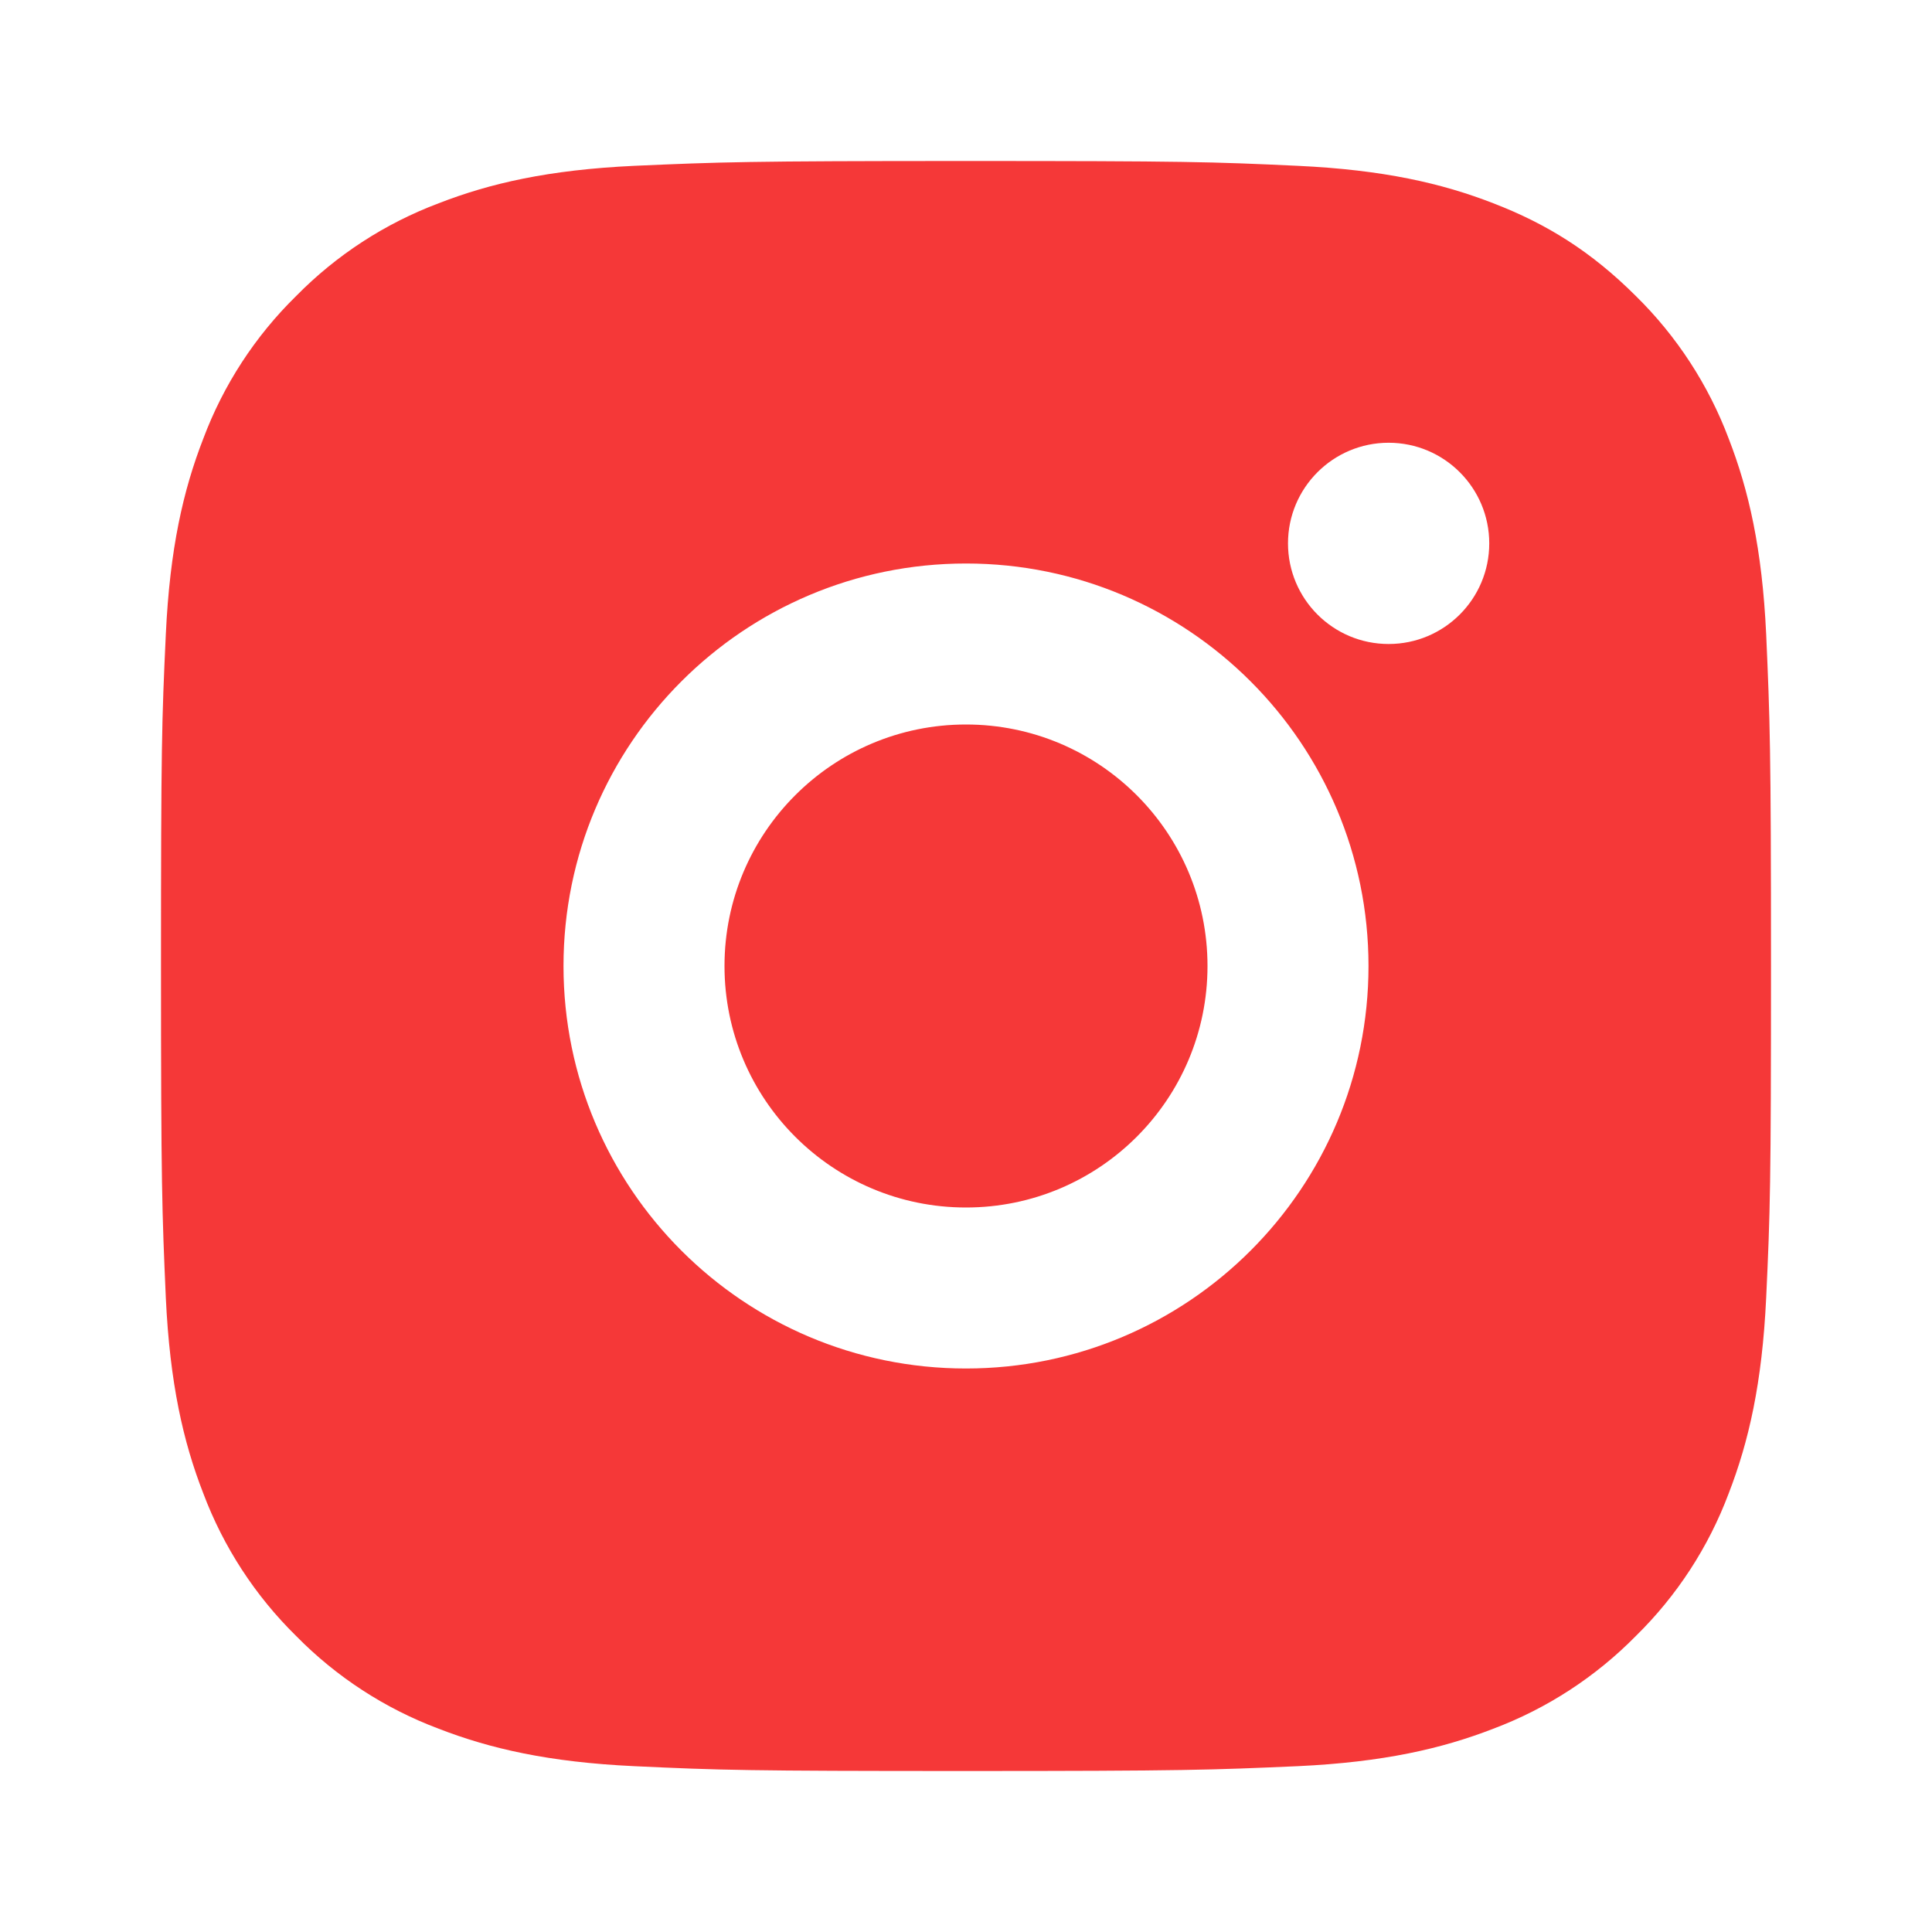
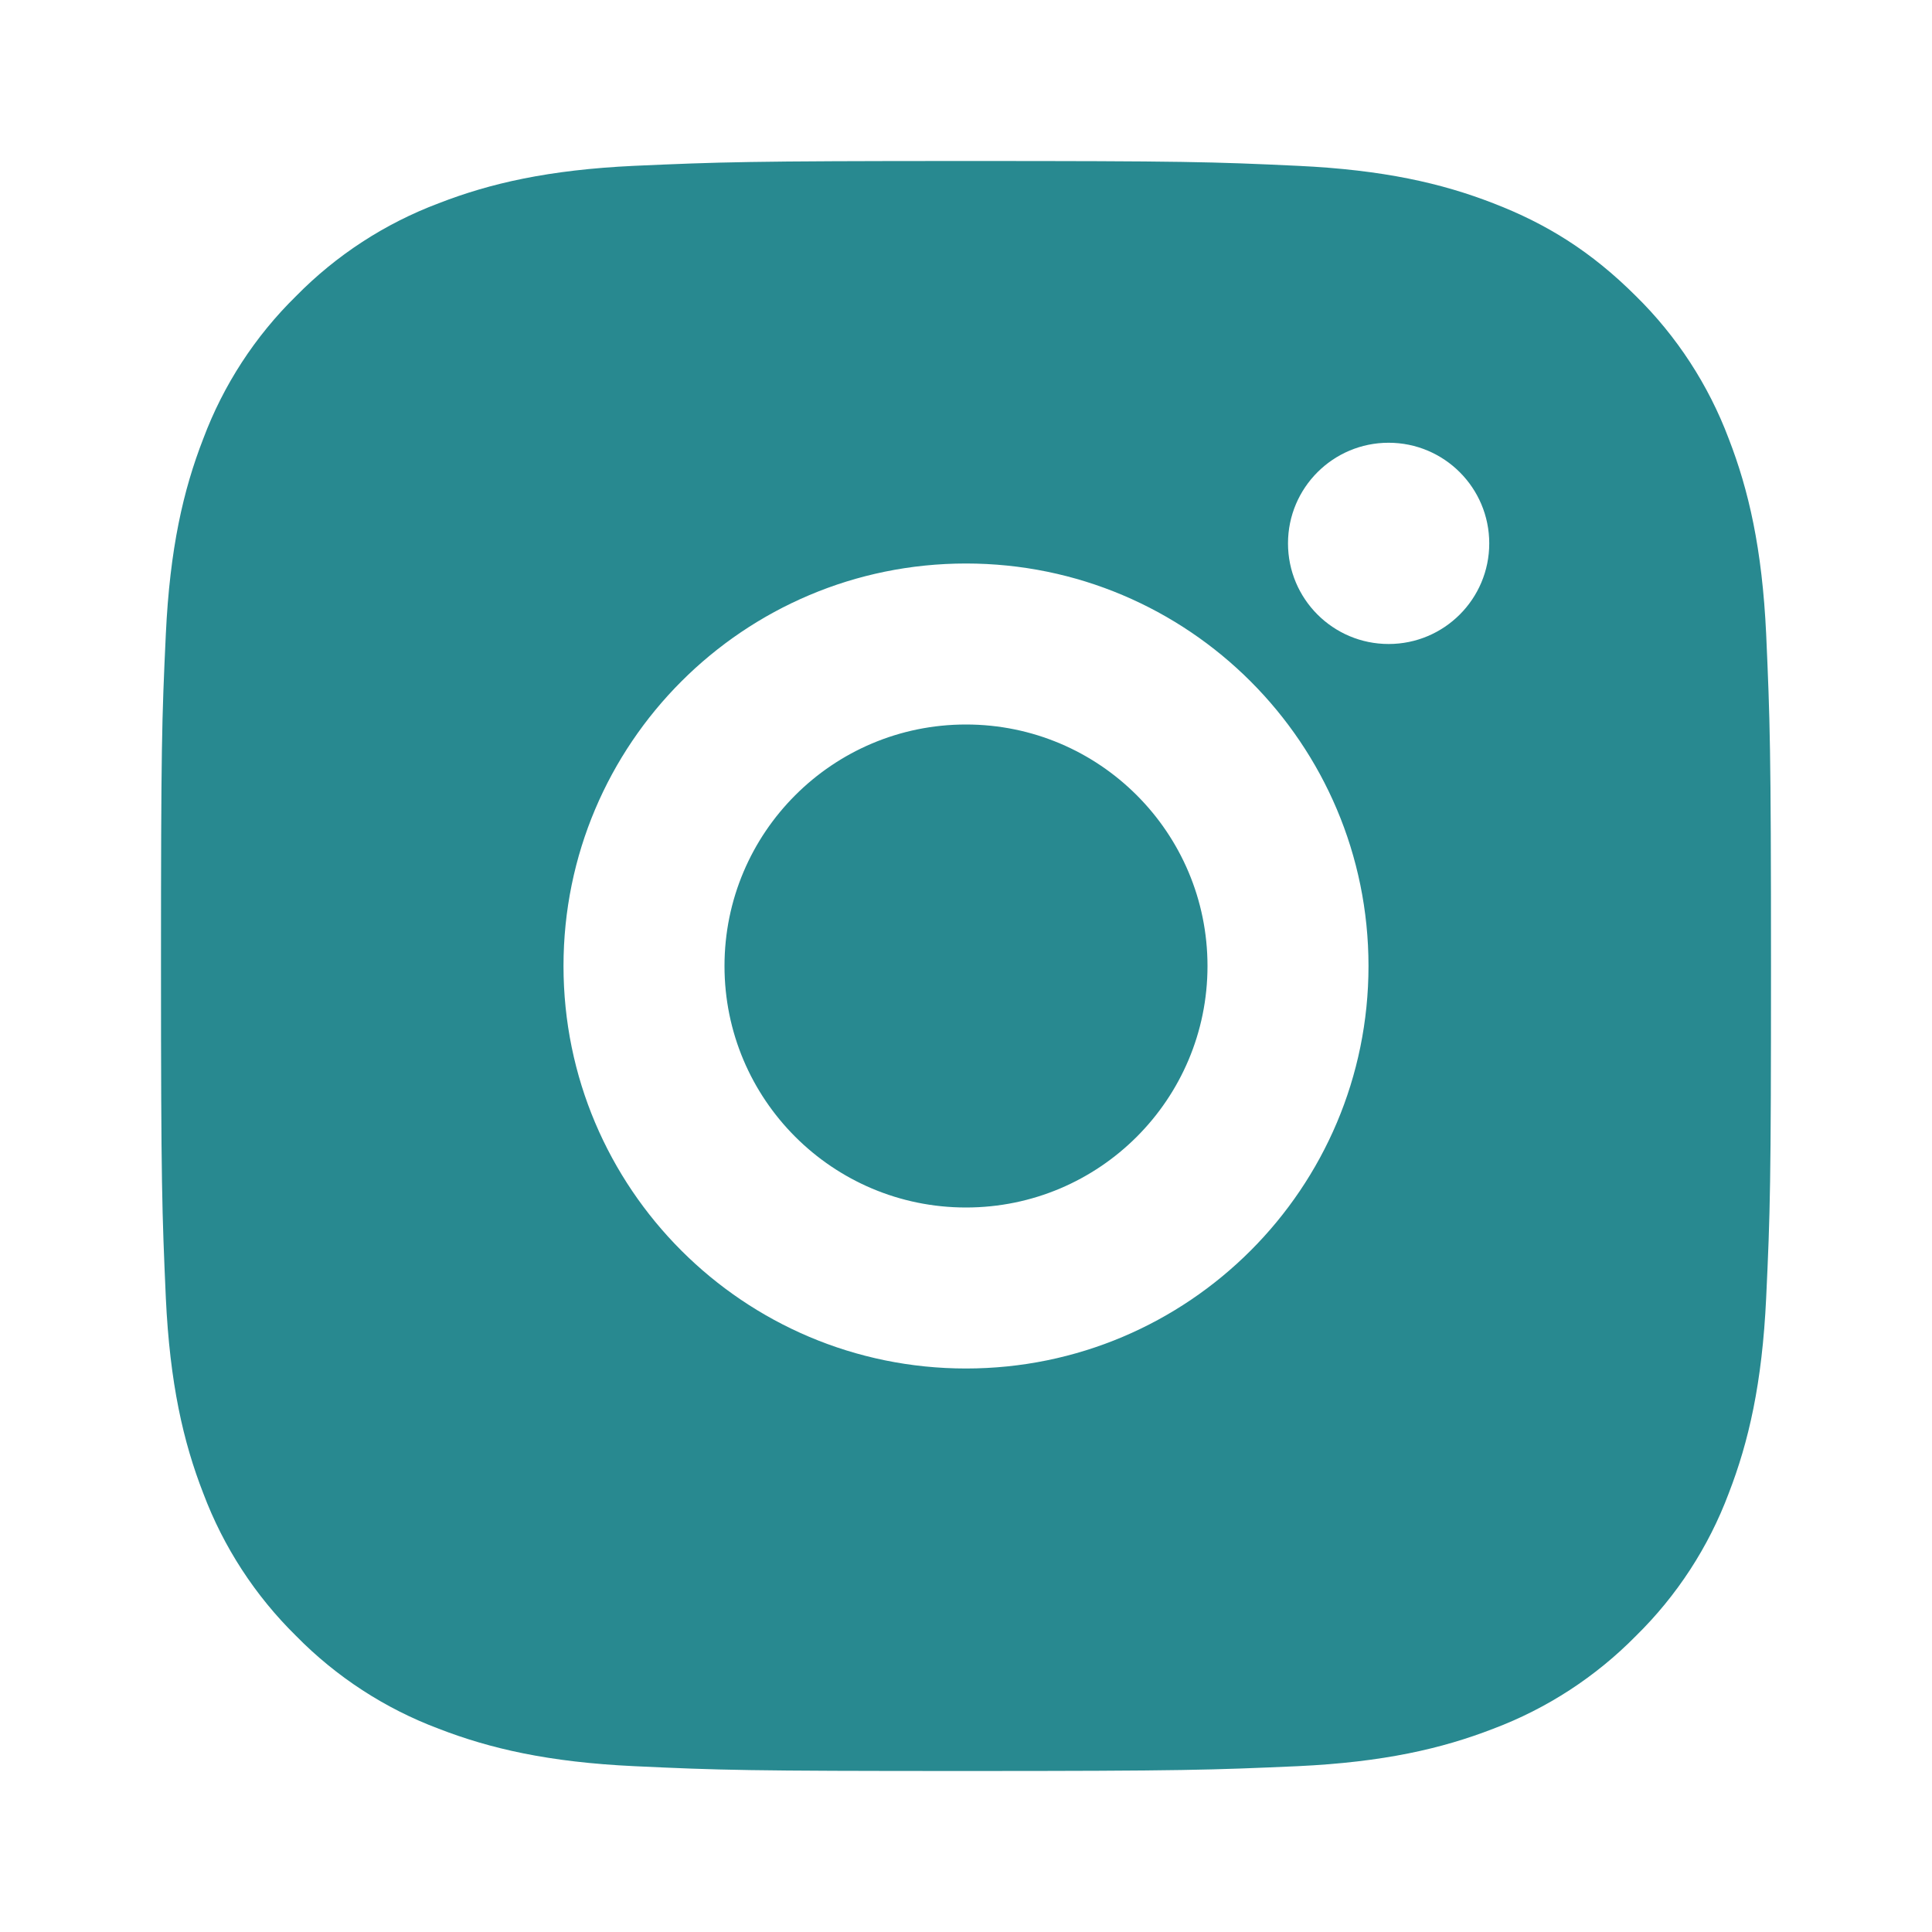
<svg xmlns="http://www.w3.org/2000/svg" viewBox="0 0 24 24" width="24" height="24">
  <path fill="none" d="M0 0h24v24H0z" />
-   <path d="M12 2c2.717 0 3.056.01 4.122.06 1.065.05 1.79.217 2.428.465.66.254 1.216.598 1.772 1.153a4.908 4.908 0 0 1 1.153 1.772c.247.637.415 1.363.465 2.428.047 1.066.06 1.405.06 4.122 0 2.717-.01 3.056-.06 4.122-.05 1.065-.218 1.79-.465 2.428a4.883 4.883 0 0 1-1.153 1.772 4.915 4.915 0 0 1-1.772 1.153c-.637.247-1.363.415-2.428.465-1.066.047-1.405.06-4.122.06-2.717 0-3.056-.01-4.122-.06-1.065-.05-1.79-.218-2.428-.465a4.89 4.89 0 0 1-1.772-1.153 4.904 4.904 0 0 1-1.153-1.772c-.248-.637-.415-1.363-.465-2.428C2.013 15.056 2 14.717 2 12c0-2.717.01-3.056.06-4.122.05-1.066.217-1.79.465-2.428a4.88 4.88 0 0 1 1.153-1.772A4.897 4.897 0 0 1 5.45 2.525c.638-.248 1.362-.415 2.428-.465C8.944 2.013 9.283 2 12 2zm0 5a5 5 0 1 0 0 10 5 5 0 0 0 0-10zm6.5-.25a1.25 1.25 0 0 0-2.5 0 1.25 1.25 0 0 0 2.5 0zM12 9a3 3 0 1 1 0 6 3 3 0 0 1 0-6z" fill="rgba(245,56,56,1)" />
+   <path d="M12 2c2.717 0 3.056.01 4.122.06 1.065.05 1.79.217 2.428.465.66.254 1.216.598 1.772 1.153a4.908 4.908 0 0 1 1.153 1.772c.247.637.415 1.363.465 2.428.047 1.066.06 1.405.06 4.122 0 2.717-.01 3.056-.06 4.122-.05 1.065-.218 1.79-.465 2.428a4.883 4.883 0 0 1-1.153 1.772 4.915 4.915 0 0 1-1.772 1.153c-.637.247-1.363.415-2.428.465-1.066.047-1.405.06-4.122.06-2.717 0-3.056-.01-4.122-.06-1.065-.05-1.79-.218-2.428-.465a4.89 4.89 0 0 1-1.772-1.153 4.904 4.904 0 0 1-1.153-1.772c-.248-.637-.415-1.363-.465-2.428C2.013 15.056 2 14.717 2 12c0-2.717.01-3.056.06-4.122.05-1.066.217-1.79.465-2.428a4.88 4.88 0 0 1 1.153-1.772A4.897 4.897 0 0 1 5.45 2.525c.638-.248 1.362-.415 2.428-.465C8.944 2.013 9.283 2 12 2zm0 5a5 5 0 1 0 0 10 5 5 0 0 0 0-10zm6.5-.25a1.25 1.25 0 0 0-2.5 0 1.25 1.25 0 0 0 2.5 0zM12 9a3 3 0 1 1 0 6 3 3 0 0 1 0-6z" fill="#288990" />
</svg>
